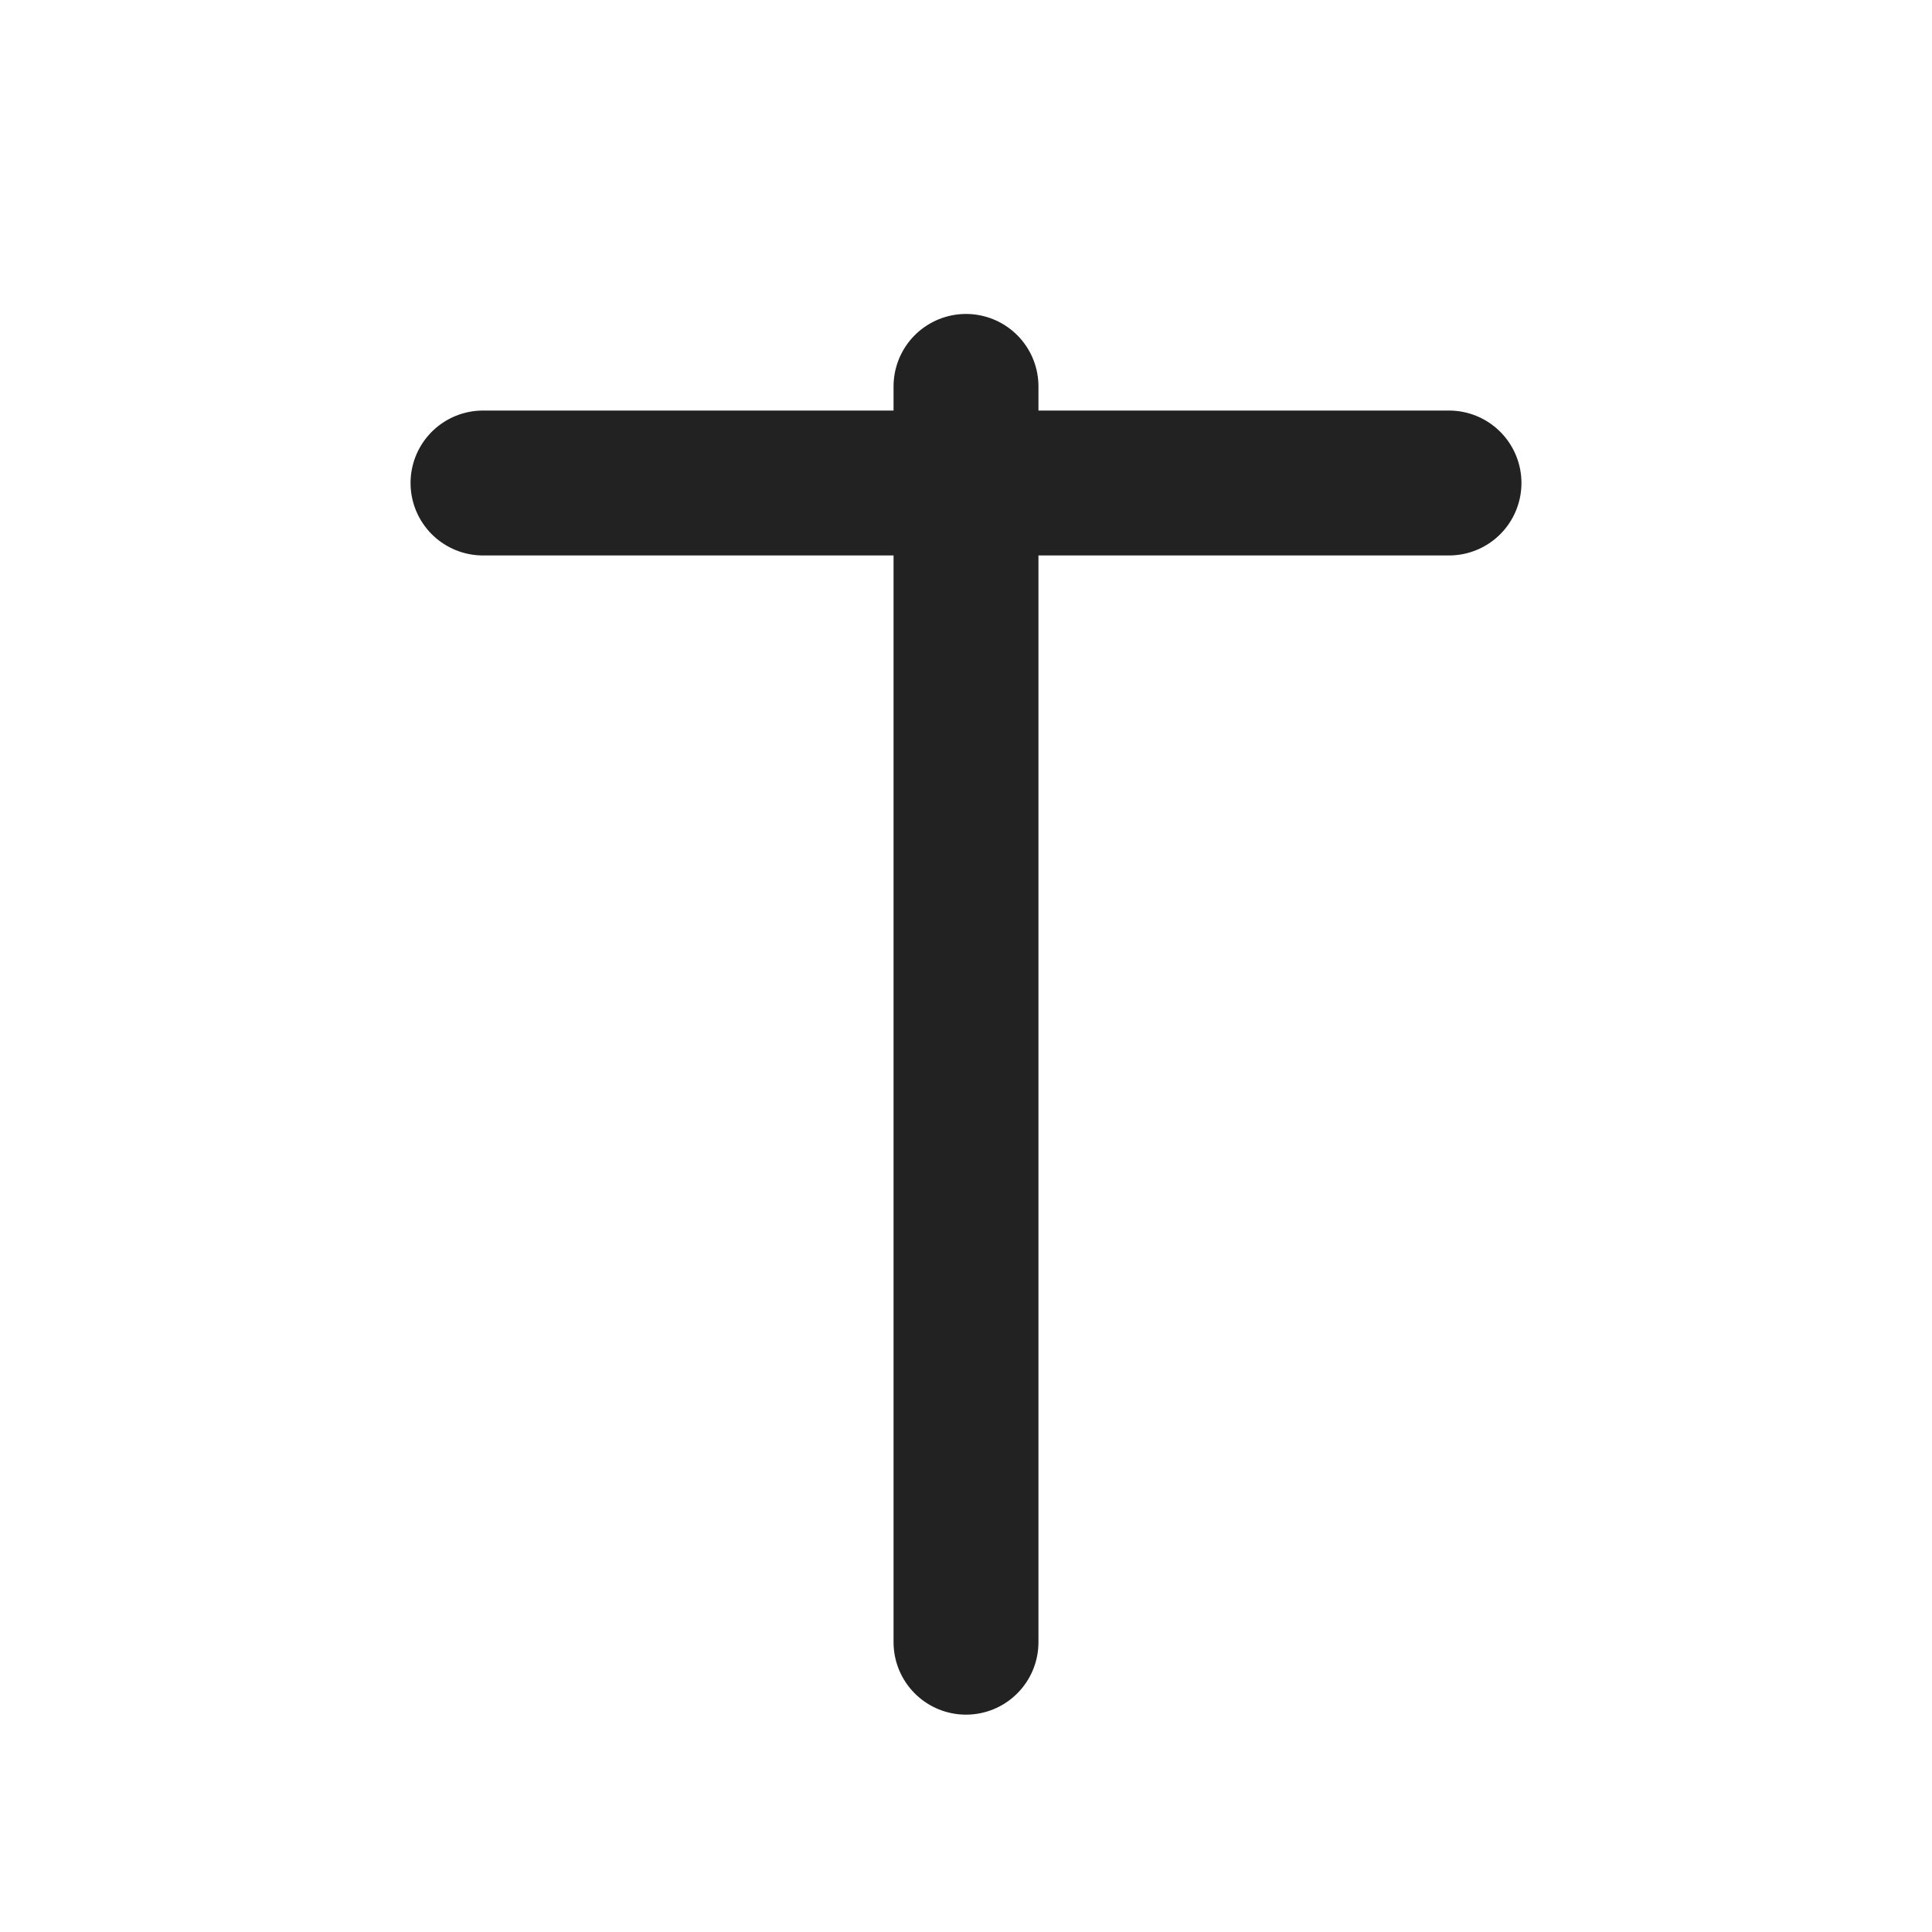
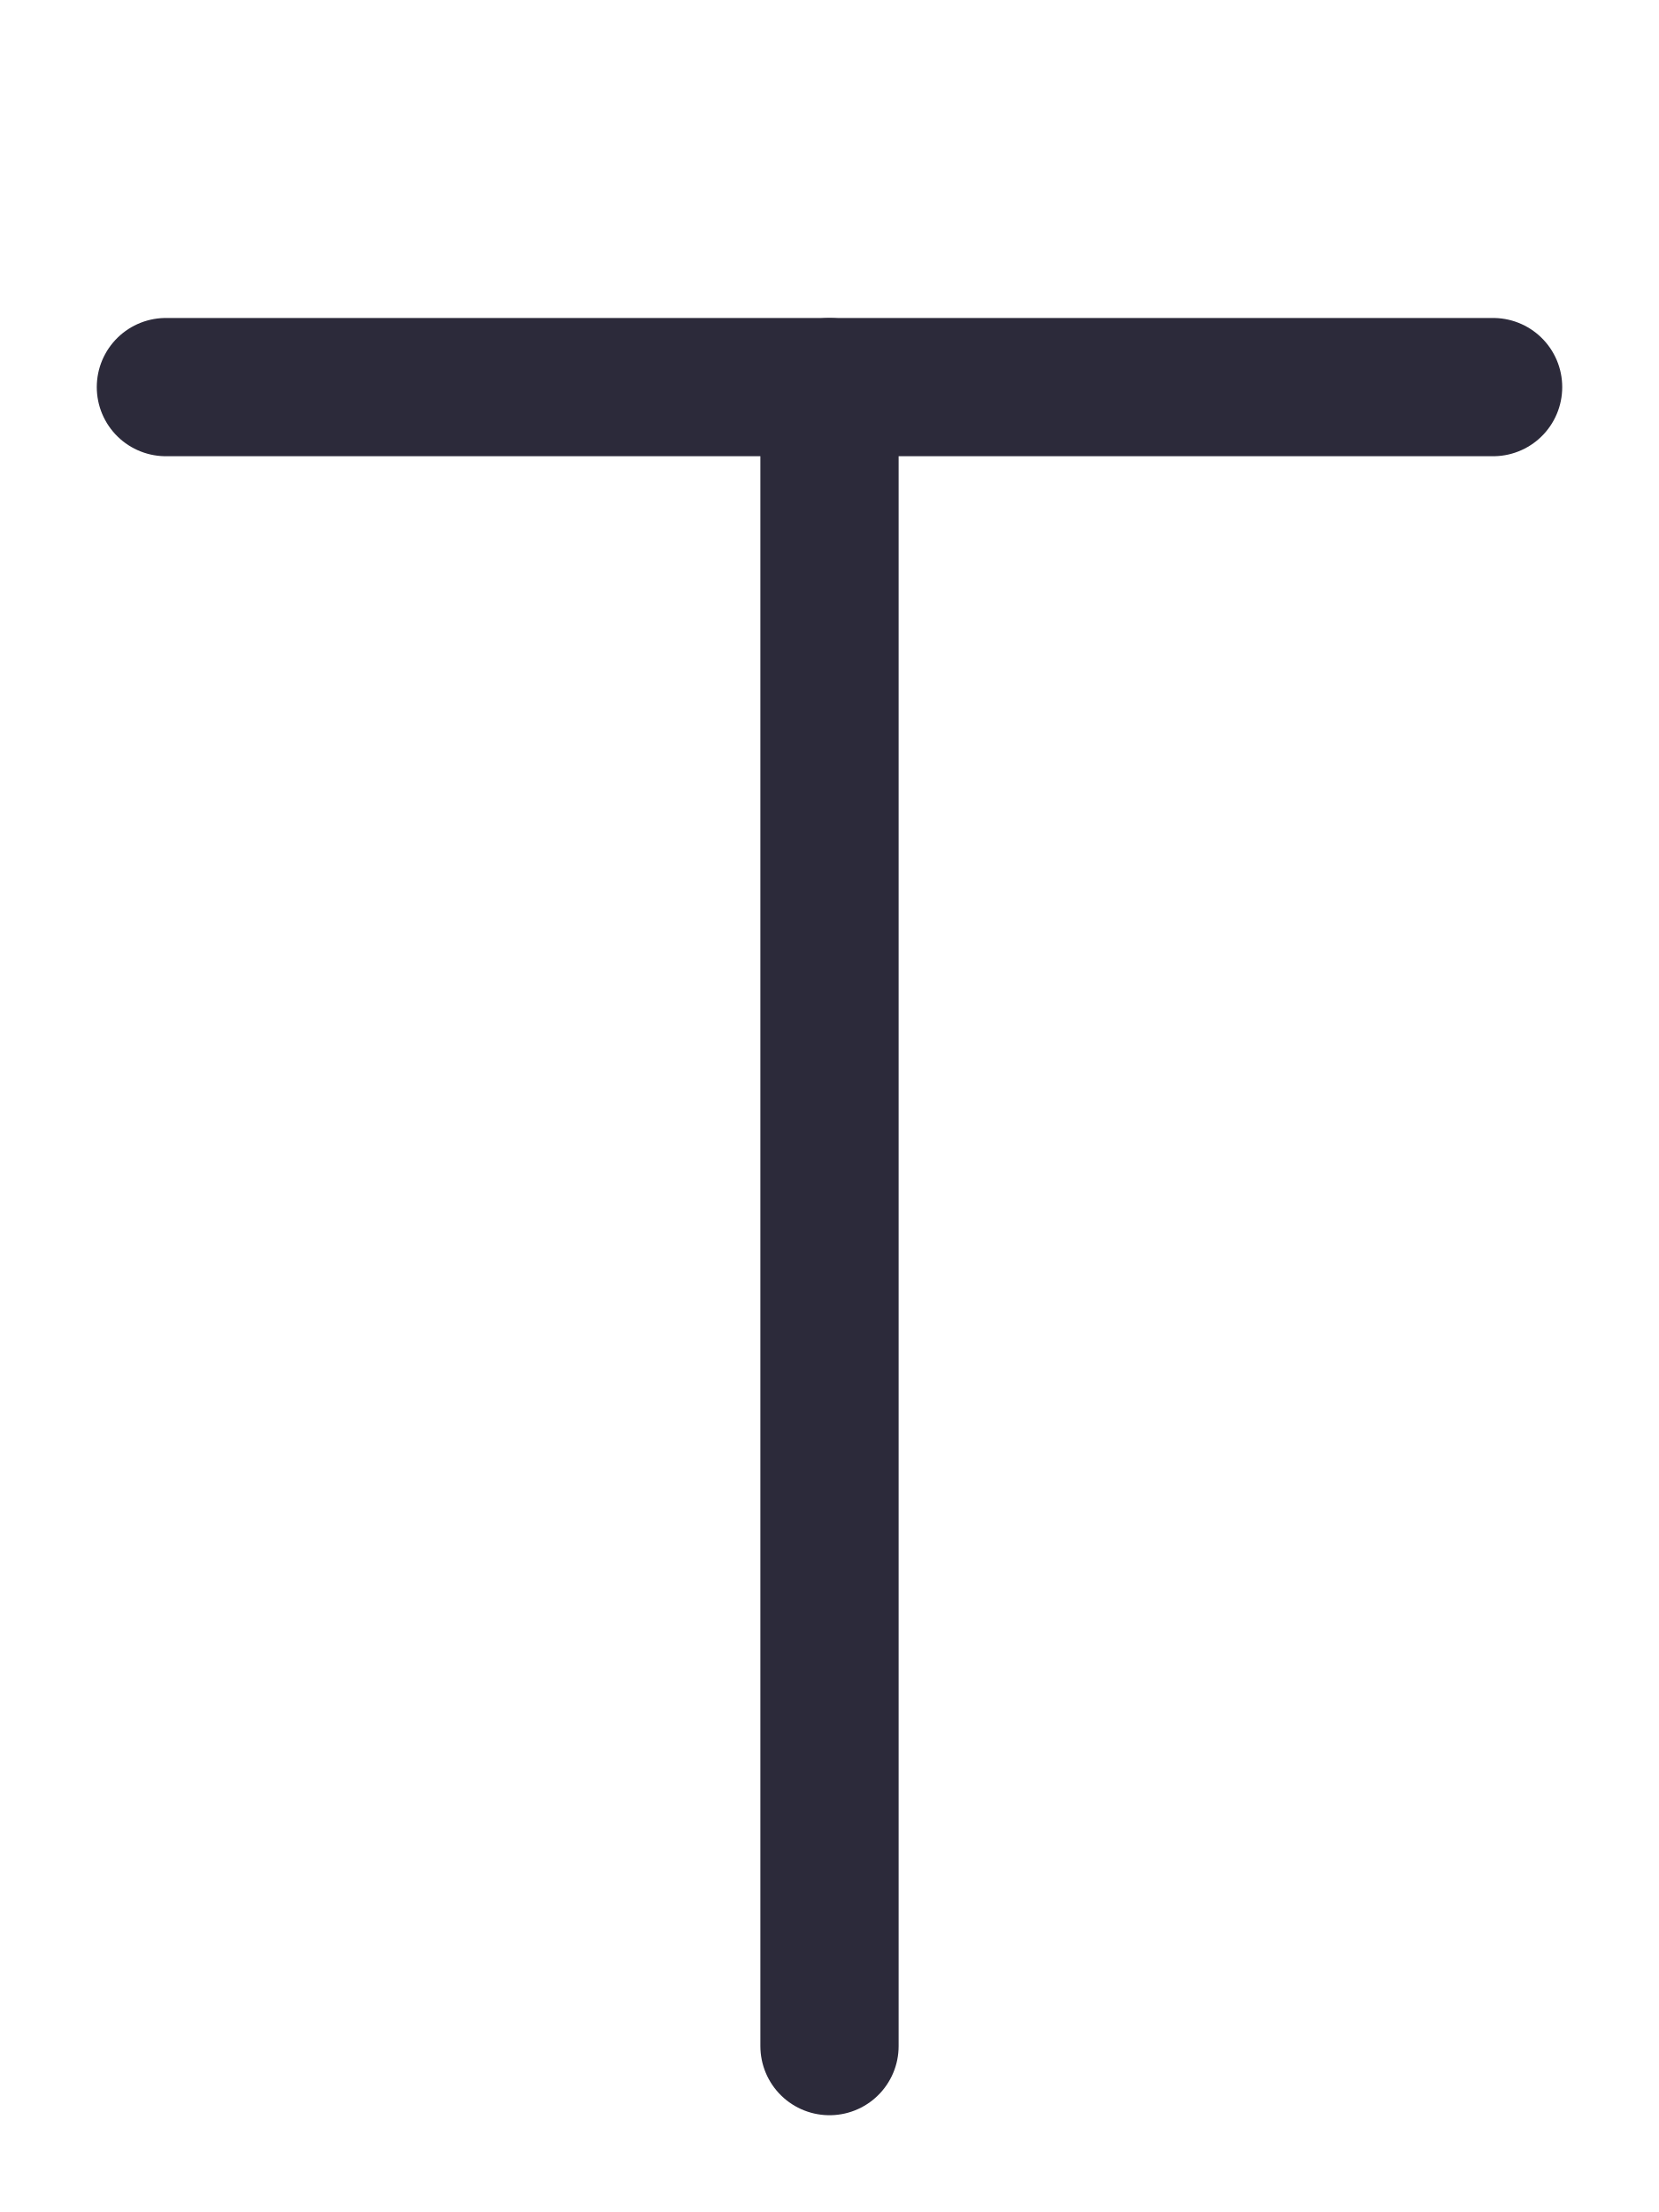
- <svg xmlns="http://www.w3.org/2000/svg" viewBox="0 0 40 40" stroke="#222" stroke-width="3" stroke-linecap="round">
-   <line x1="20" y1="8" x2="20" y2="34" />
-   <line x1="10" y1="10" x2="30" y2="10" />
+ <svg xmlns="http://www.w3.org/2000/svg" viewBox="0 0 30 40" stroke="#2C2A3A" stroke-width="2.5" stroke-linecap="round">
+   <line x1="15" y1="7" x2="15" y2="37" />
+   <line x1="3" y1="7" x2="27" y2="7" />
</svg>
